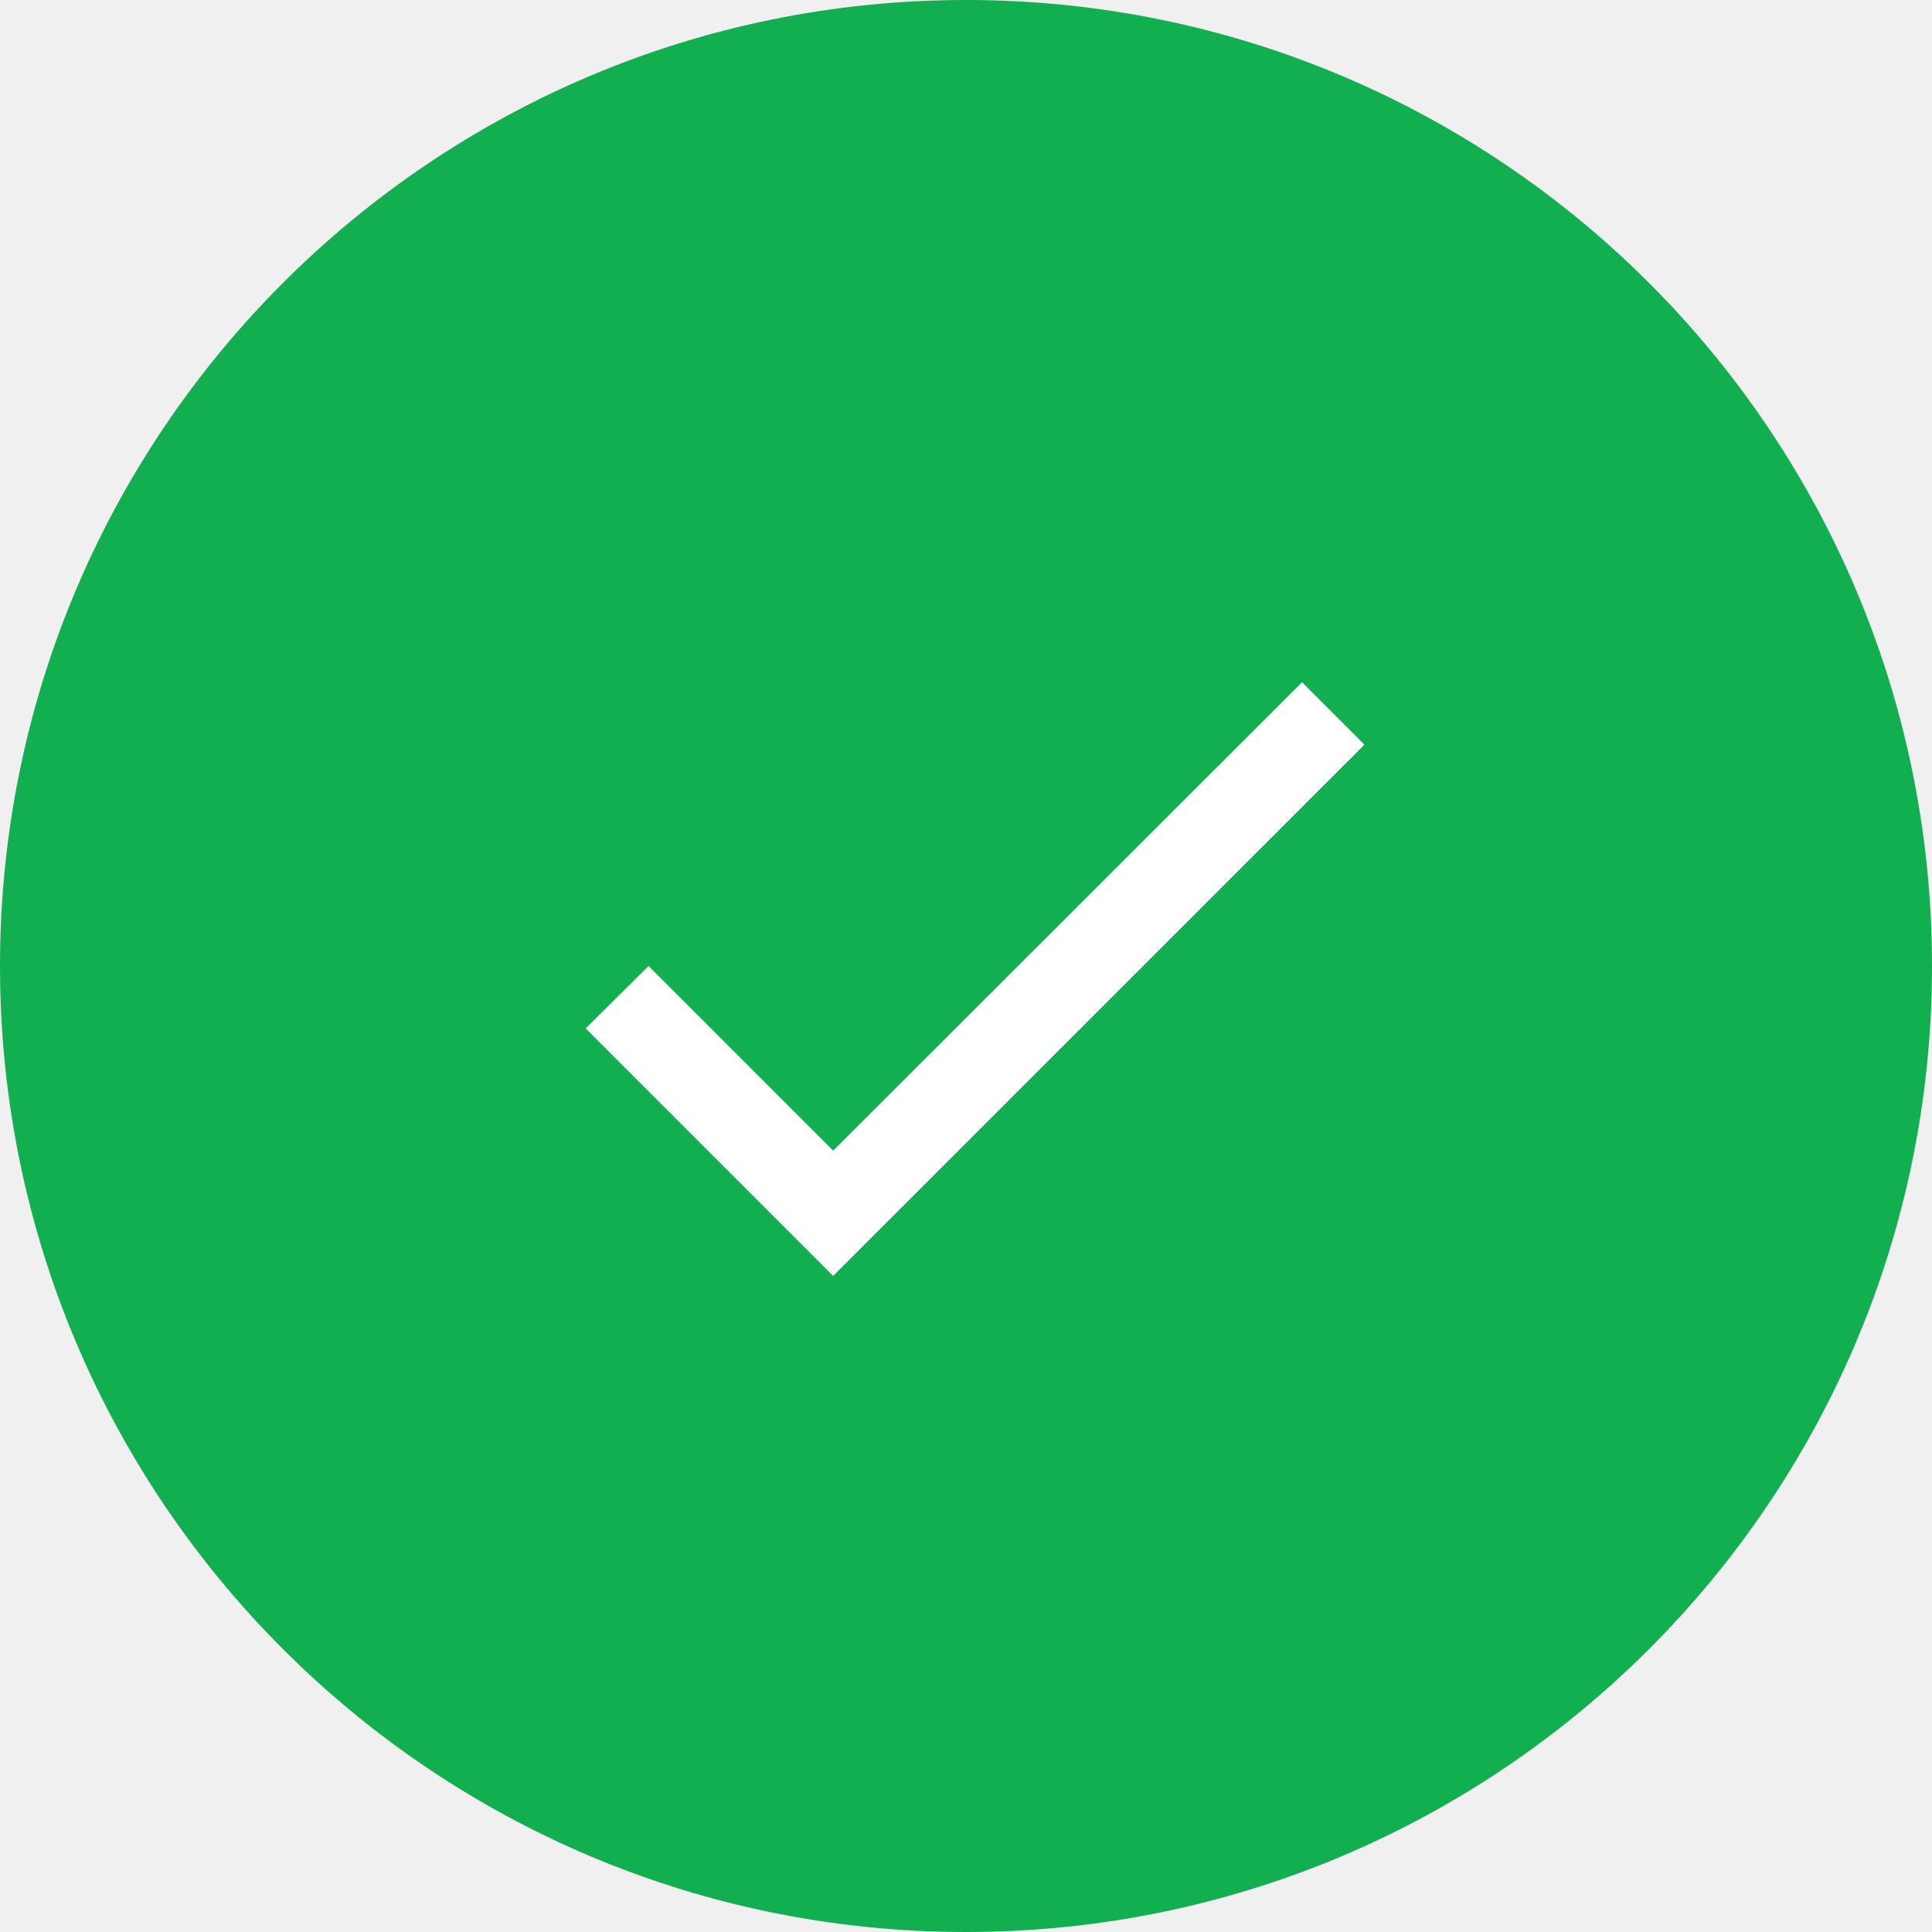
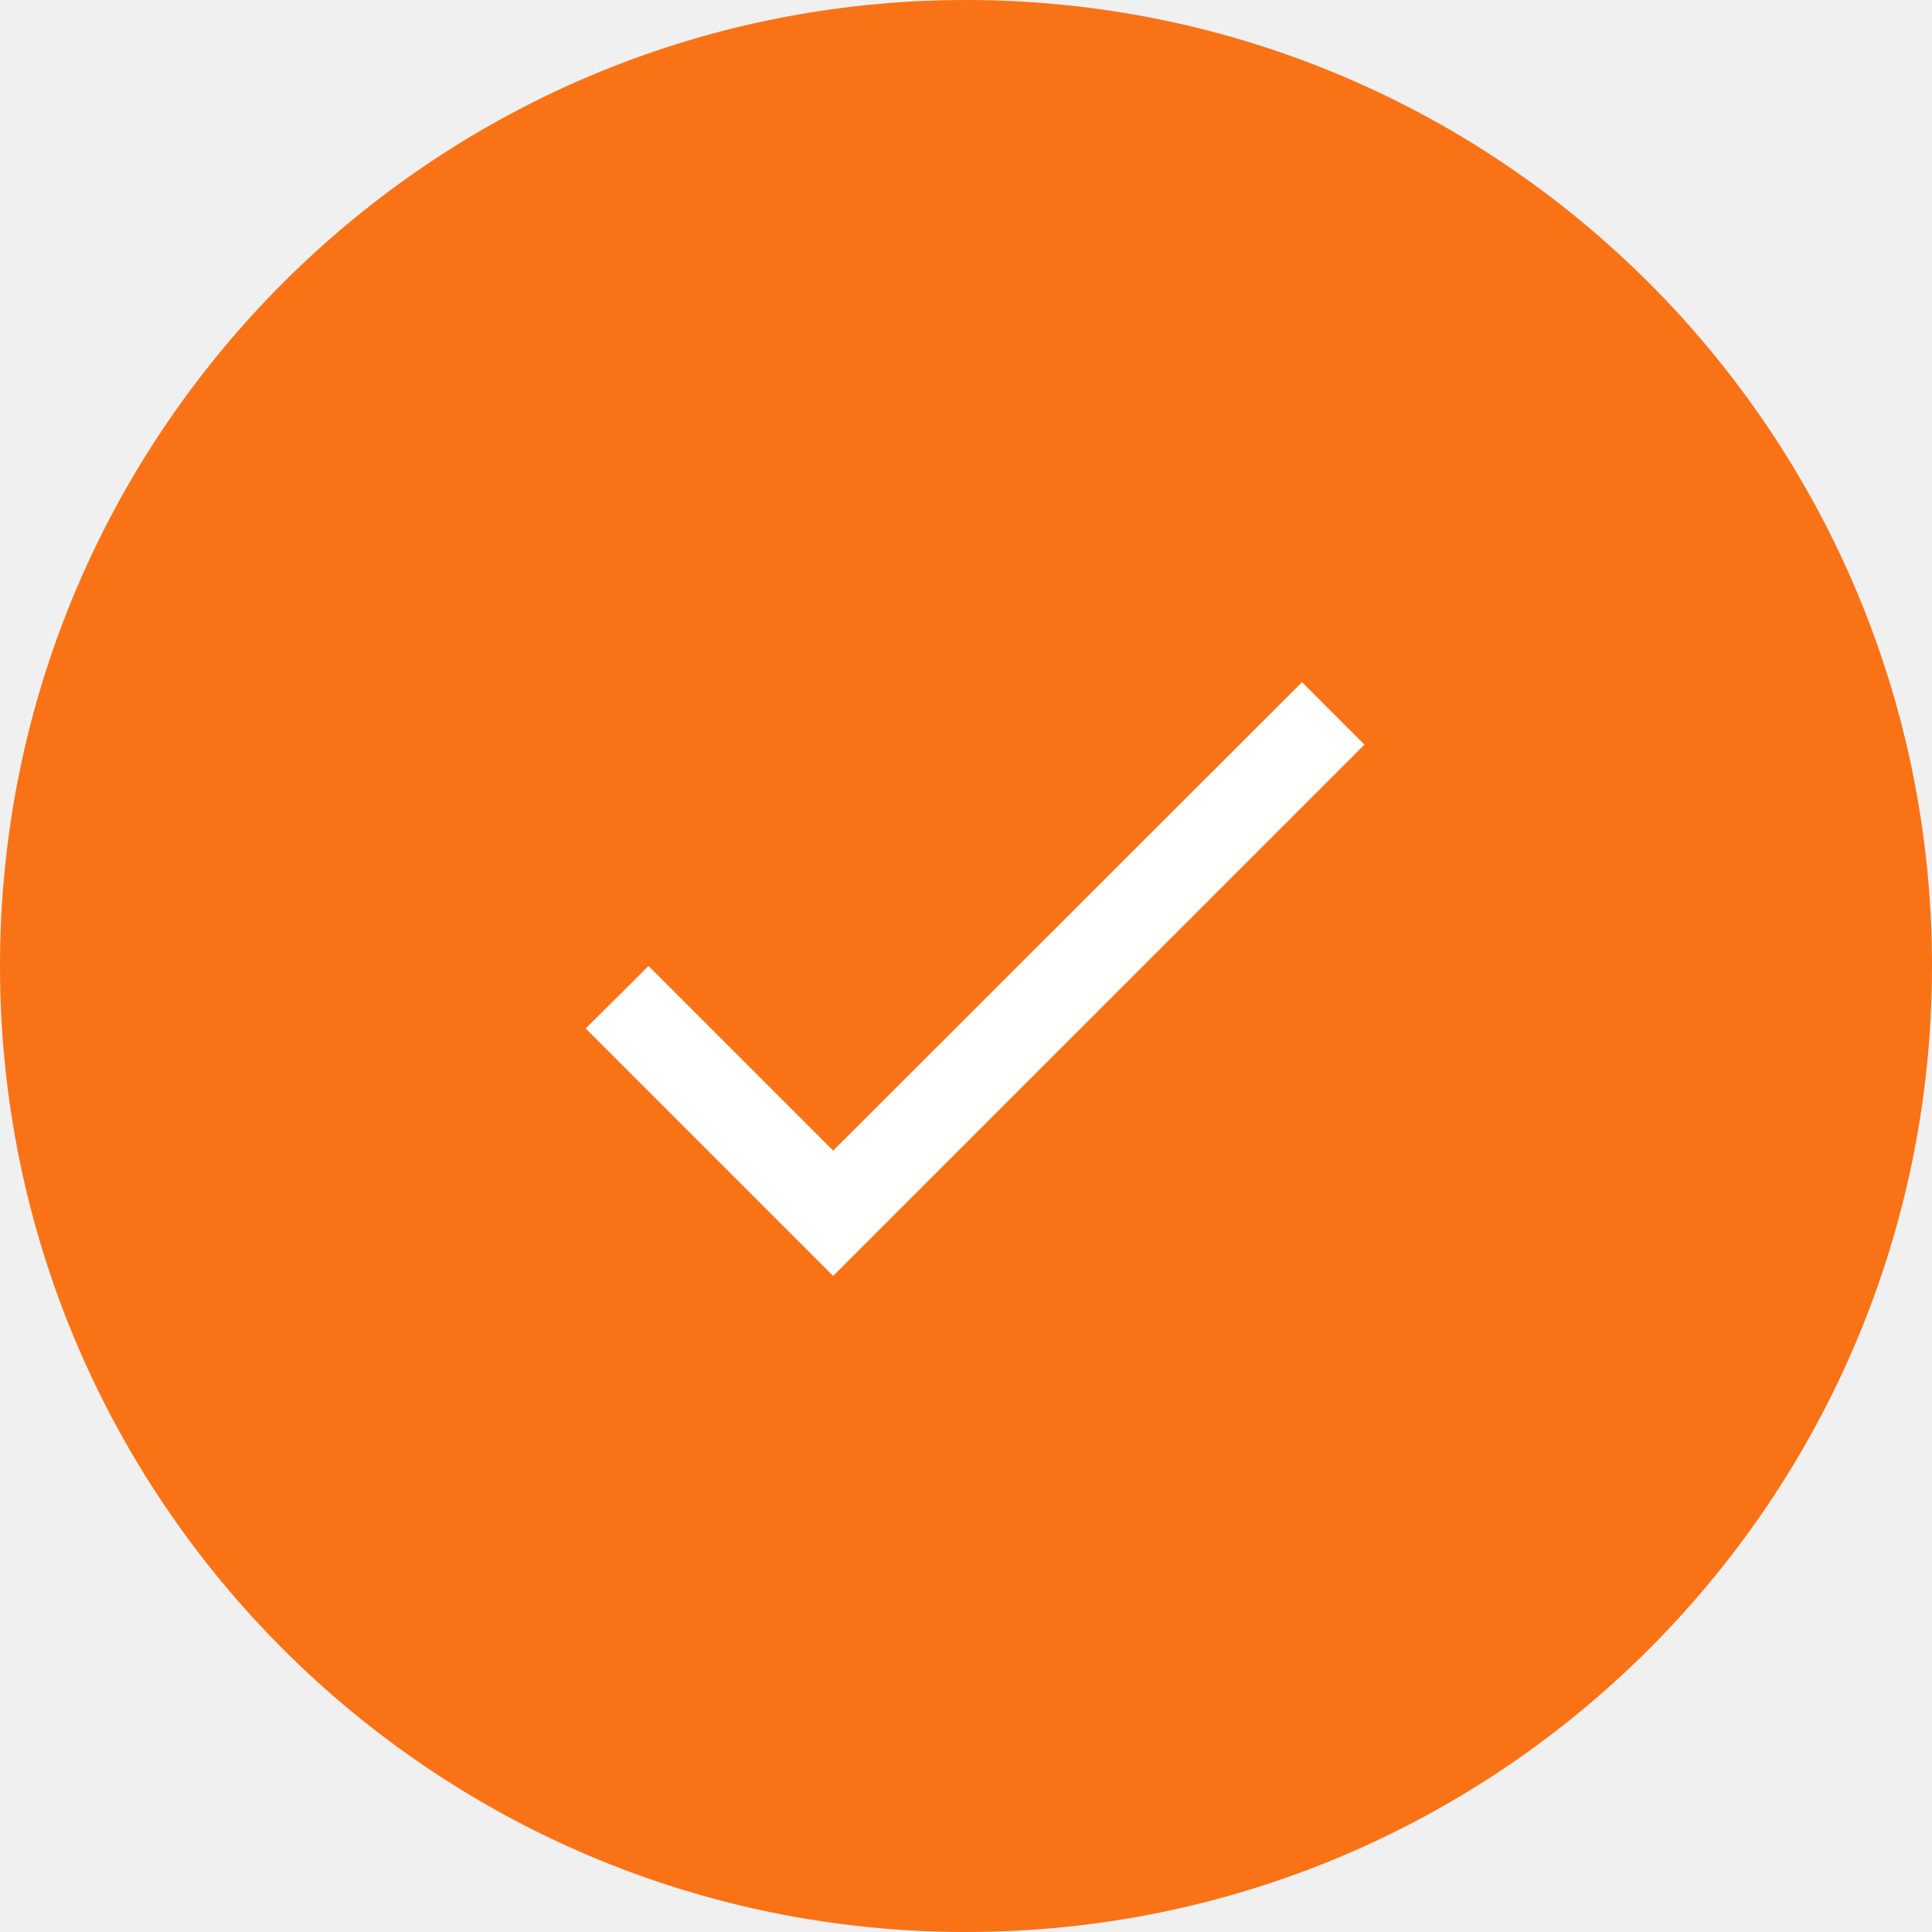
<svg xmlns="http://www.w3.org/2000/svg" width="68" height="68" viewBox="0 0 68 68" fill="none">
-   <circle cx="34" cy="34" r="34" fill="#12AF51" />
+   <circle cx="34" cy="34" r="34" fill="#f97316" />
  <g clip-path="url(#clip0_32072_183846)">
    <path d="M28.971 40.852L29.324 41.205L29.678 40.852L45.827 24.718L47.317 26.209L29.324 44.201L21.322 36.199L22.825 34.706L28.971 40.852Z" fill="white" stroke="white" />
  </g>
  <defs>
    <clipPath id="clip0_32072_183846">
      <rect width="37.4" height="37.4" fill="white" transform="translate(15.2993 15.3001)" />
    </clipPath>
  </defs>
</svg>
